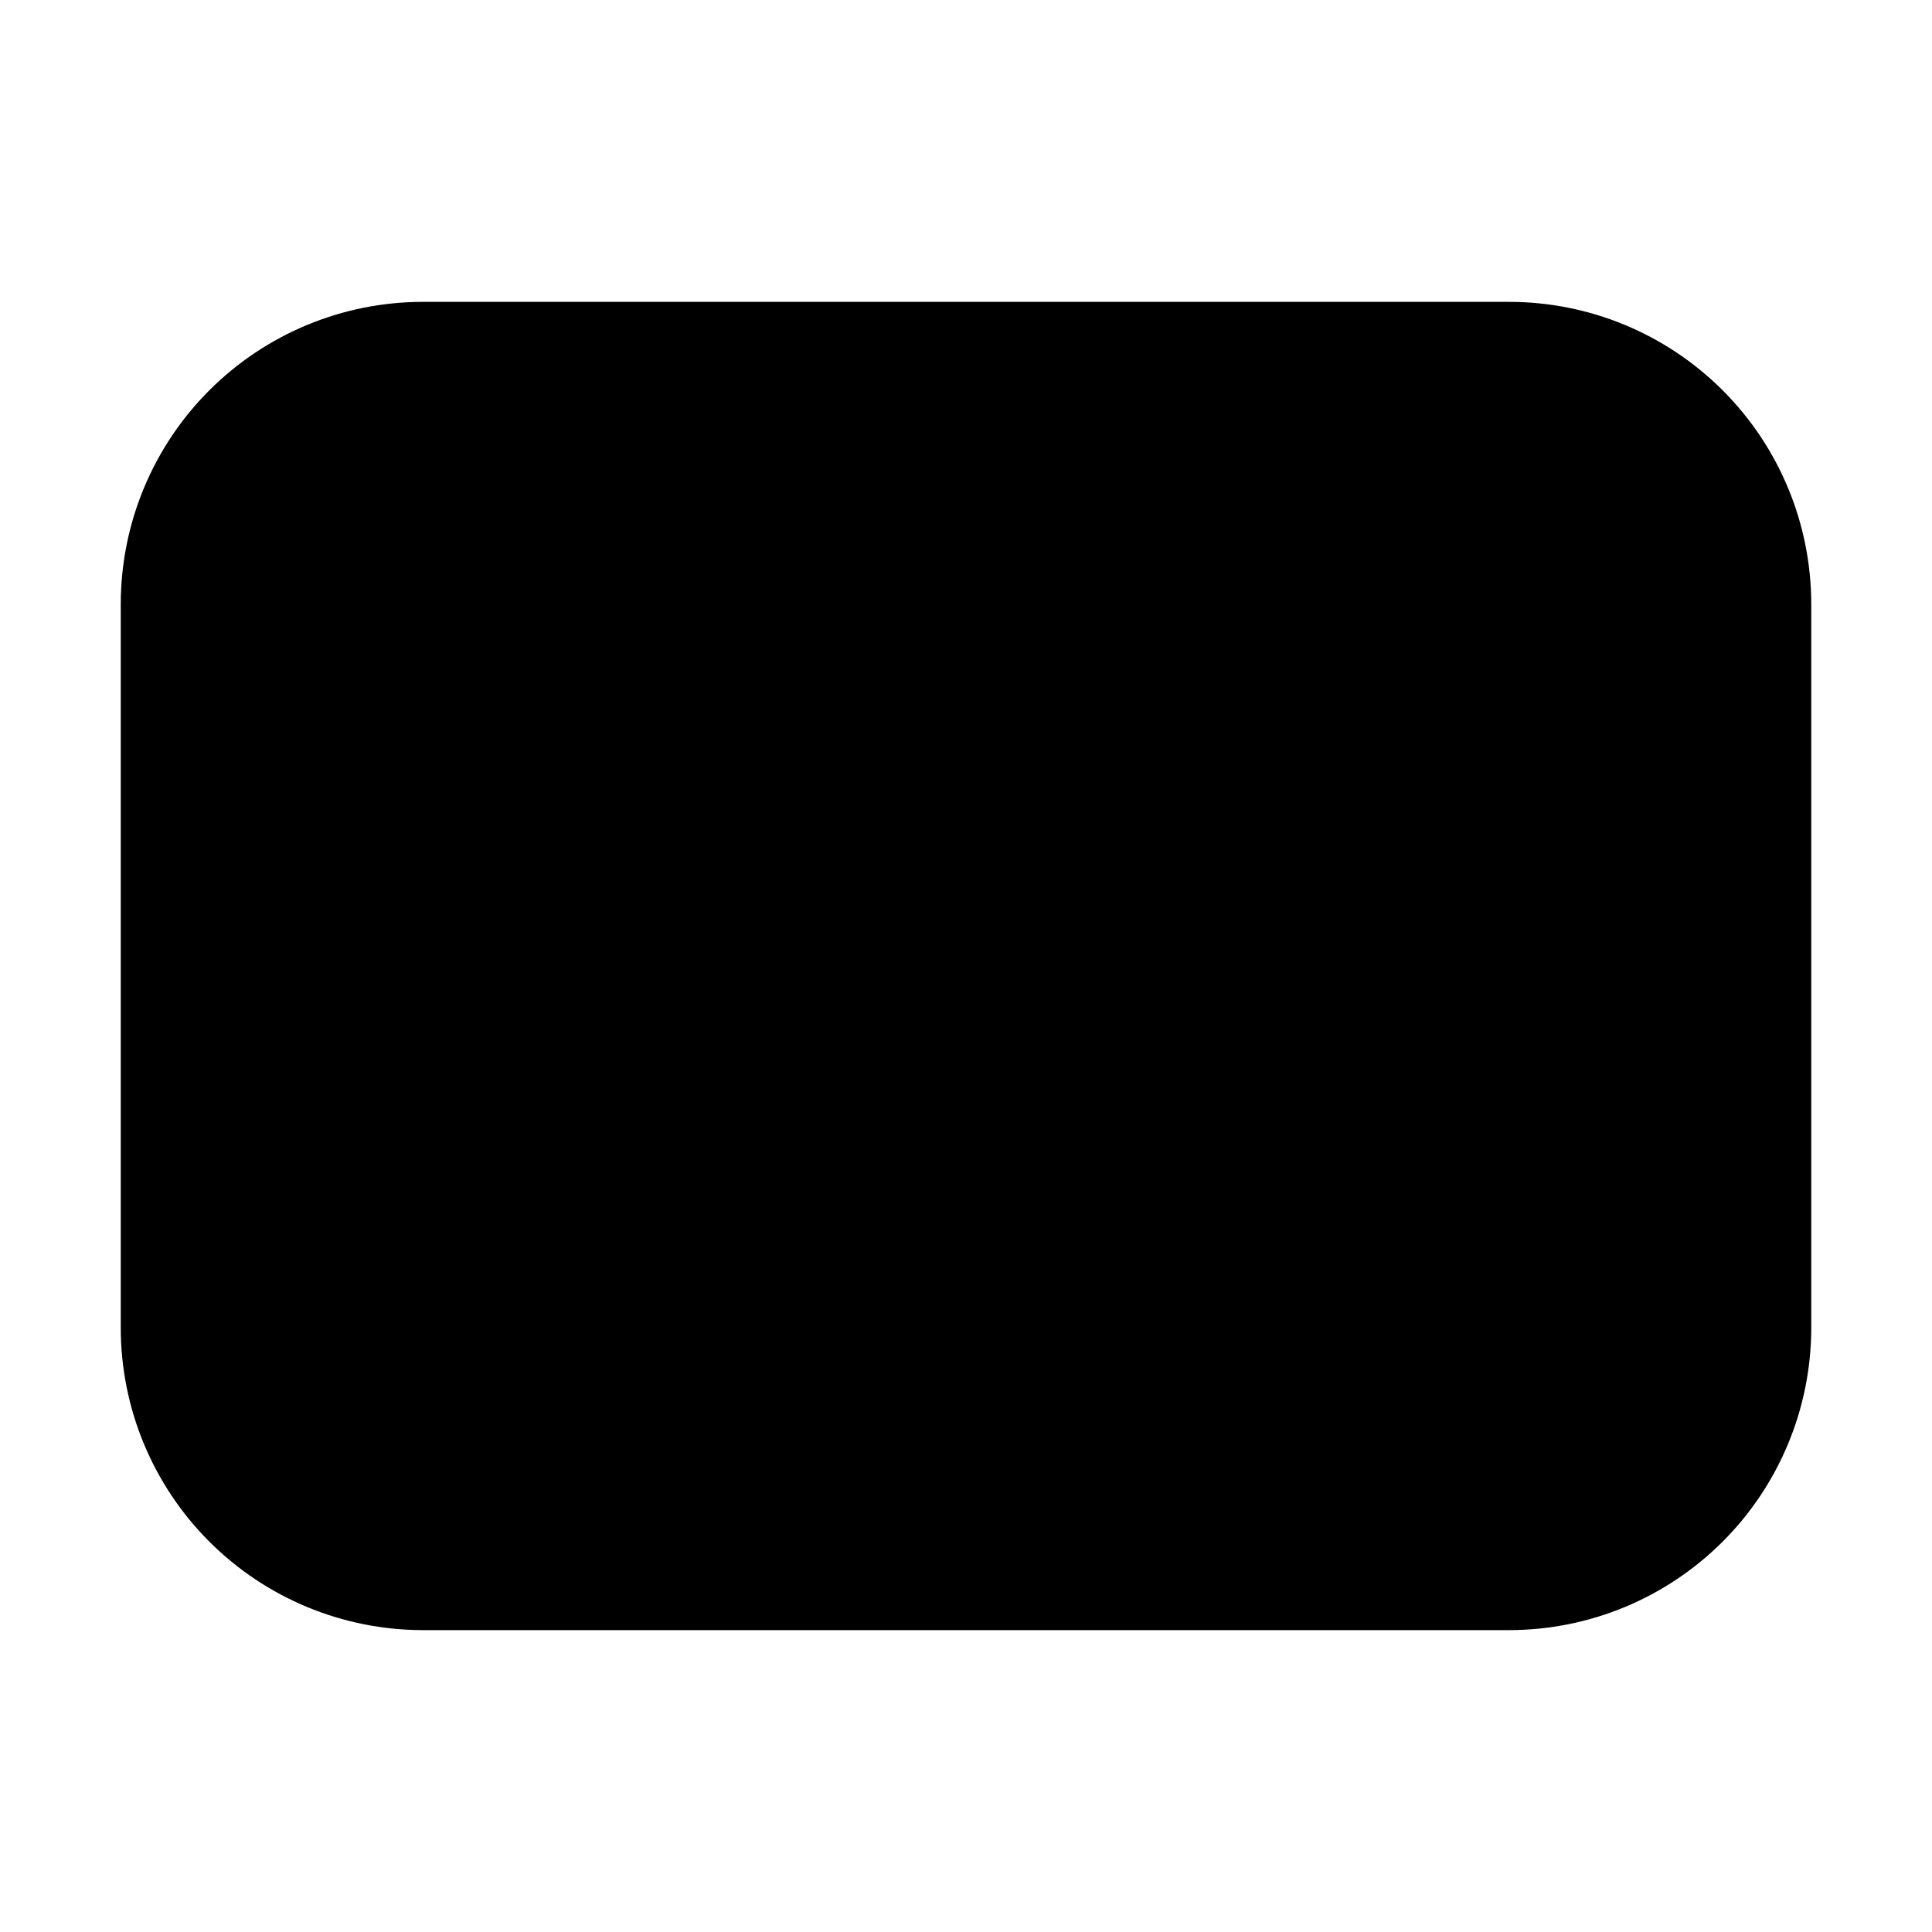
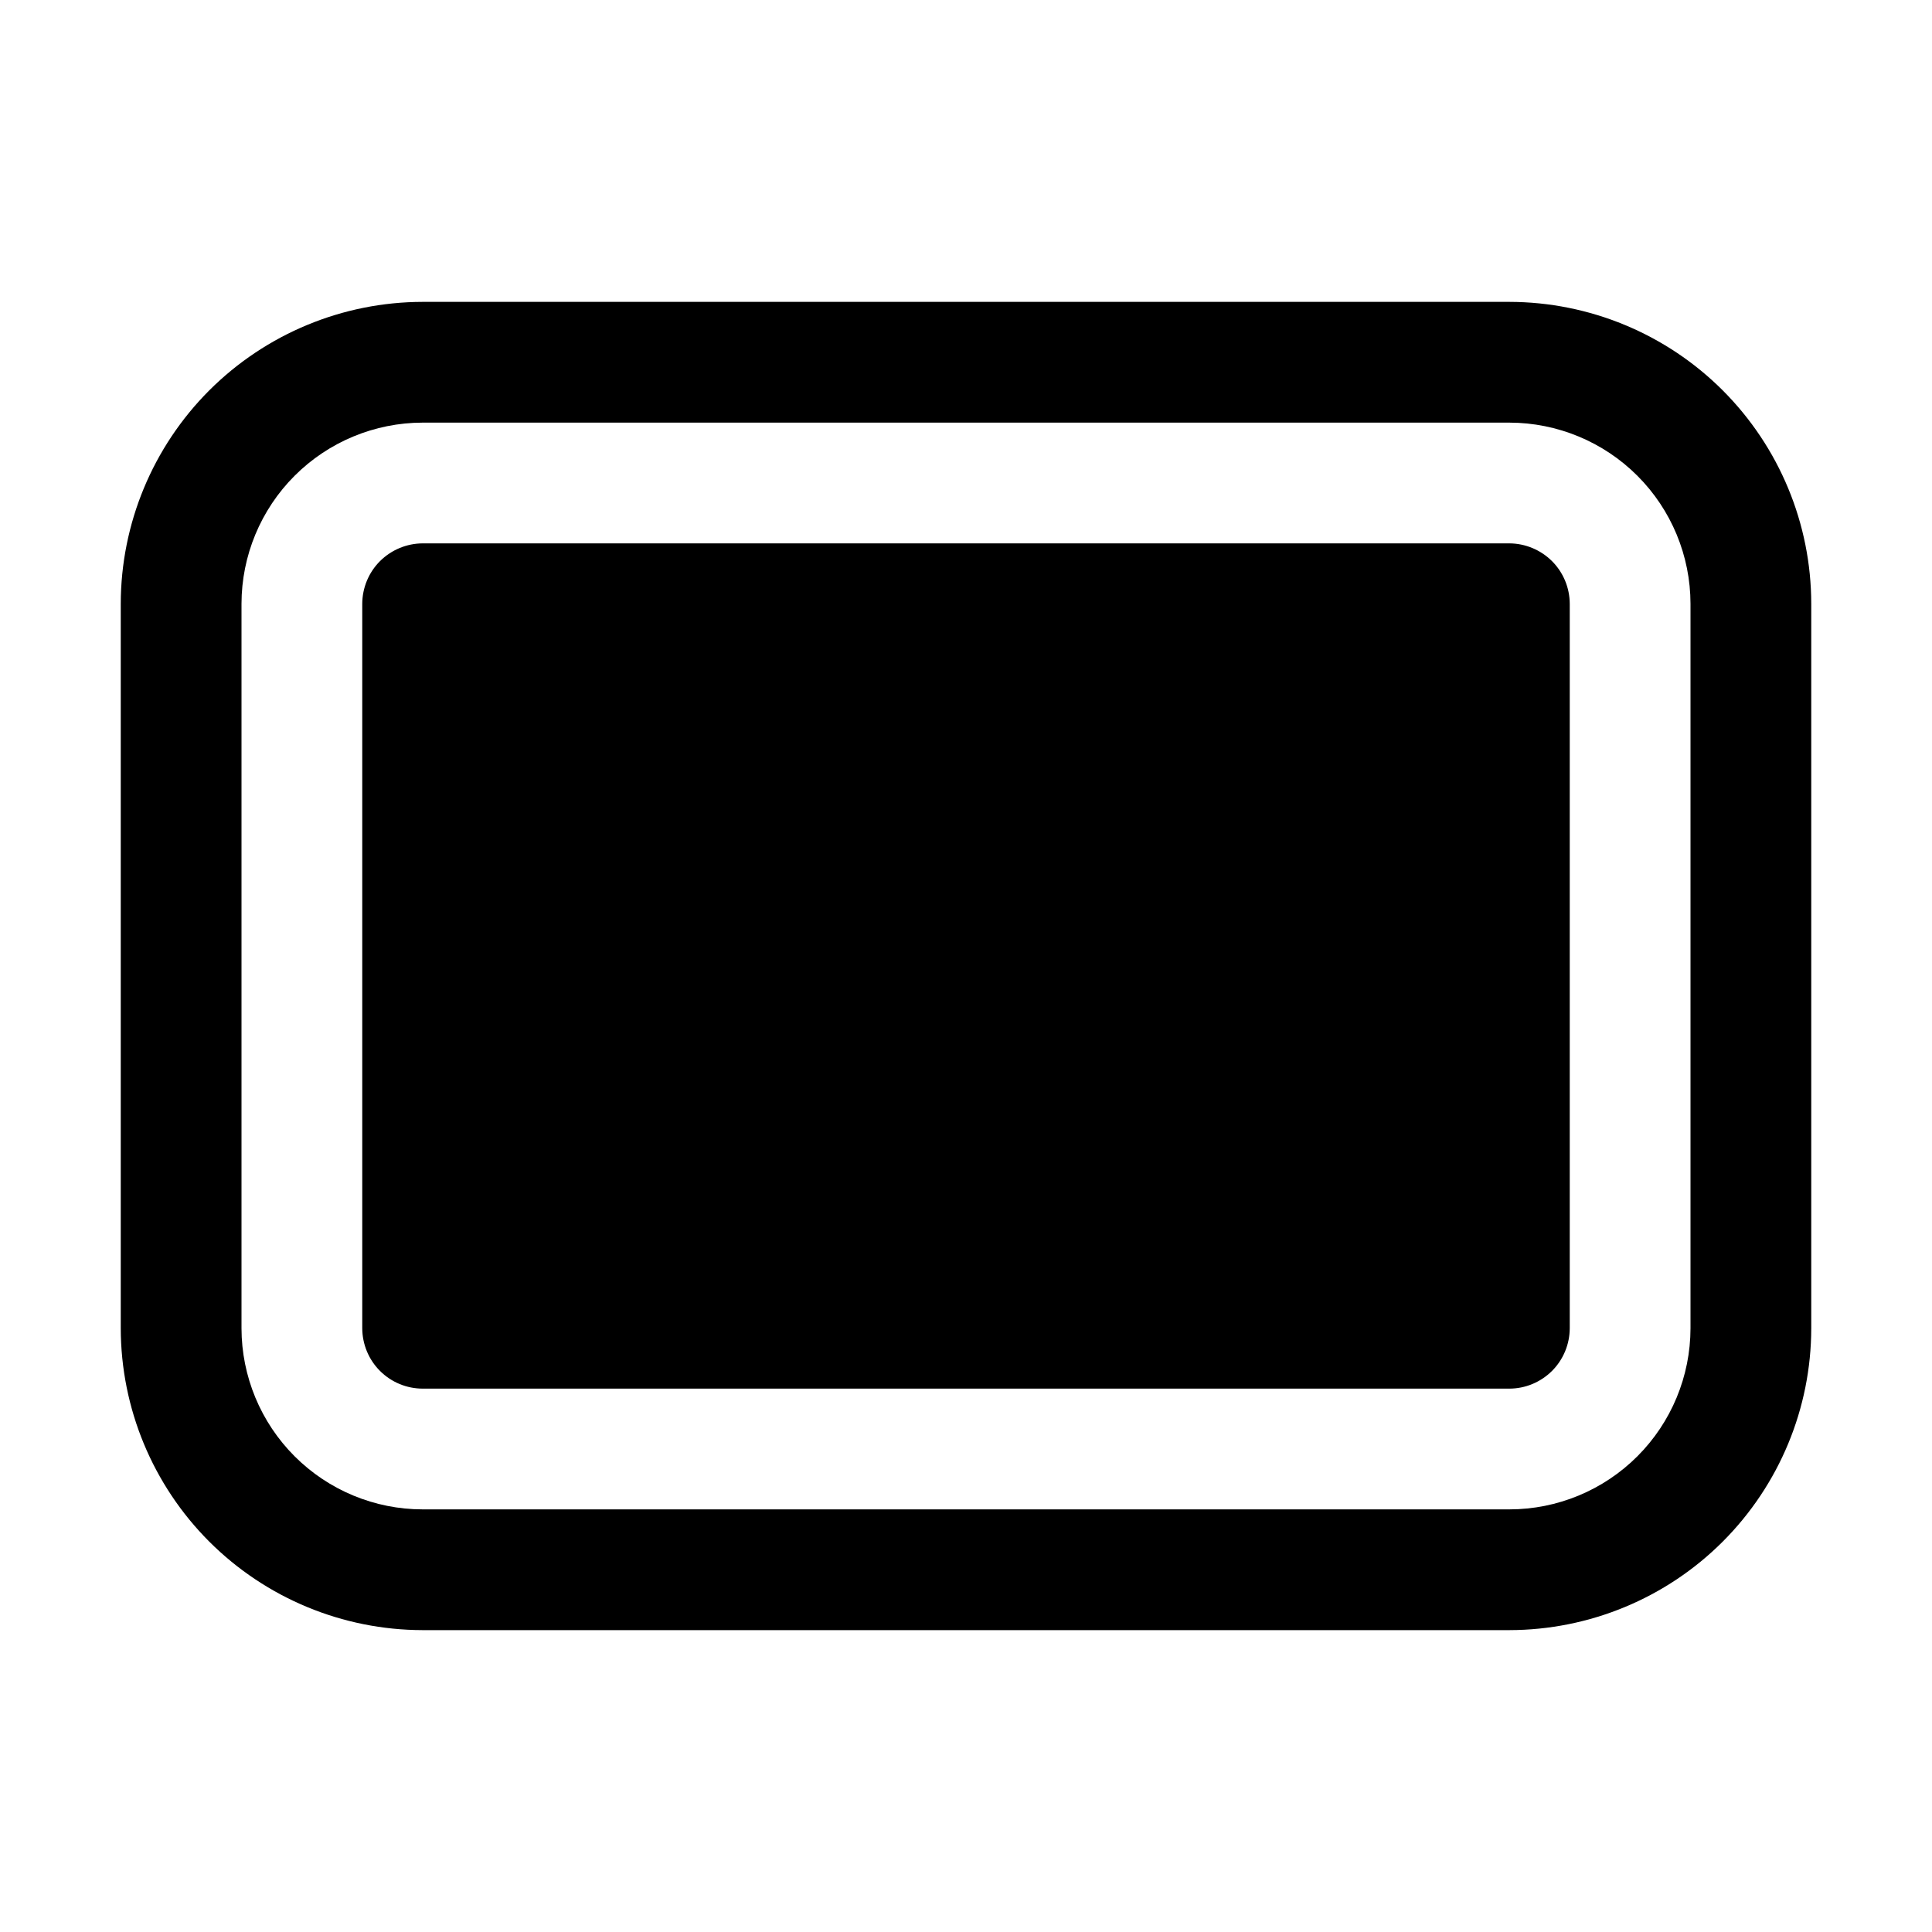
<svg xmlns="http://www.w3.org/2000/svg" width="32" height="32" viewBox="0 0 32 32">
-   <path d="M25 5H7C5.674 5.001 4.404 5.528 3.466 6.466C2.529 7.403 2.002 8.674 2 10V22C2.002 23.325 2.529 24.596 3.466 25.533C4.404 26.471 5.674 26.998 7 27H25C26.326 26.998 27.596 26.471 28.534 25.533C29.471 24.596 29.998 23.325 30 22V10C29.998 8.674 29.471 7.403 28.534 6.466C27.596 5.528 26.326 5.001 25 5Z" />
+   <path d="M7 5H25C26.326 5.002 27.597 5.529 28.534 6.466C29.471 7.404 29.999 8.674 30 10V22C29.999 23.326 29.471 24.596 28.534 25.534C27.597 26.471 26.326 26.998 25 27H7C5.675 26.998 4.404 26.471 3.466 25.534C2.529 24.596 2.002 23.326 2 22V10C2.002 8.674 2.529 7.404 3.466 6.466C4.404 5.529 5.675 5.002 7 5ZM26 21.999C25.999 22.265 25.894 22.519 25.706 22.707C25.518 22.894 25.264 23 24.999 23L24.998 23H7.002L7.001 23C6.736 23 6.481 22.894 6.294 22.707C6.106 22.519 6.001 22.265 6 21.999V10.002C6.001 9.736 6.106 9.482 6.294 9.294C6.482 9.107 6.736 9.001 7.001 9H24.999C25.264 9.001 25.518 9.107 25.706 9.294C25.894 9.482 25.999 9.736 26 10.002L26 10.003V21.998L26 21.999ZM27.12 24.121C27.683 23.558 27.999 22.796 28 22V10.001C27.999 9.205 27.683 8.443 27.12 7.88C26.558 7.318 25.795 7.001 25 7H7C6.205 7.001 5.442 7.318 4.88 7.88C4.317 8.443 4.001 9.205 4 10.001V22C4.001 22.796 4.317 23.558 4.88 24.121C5.442 24.683 6.205 25 7 25H25C25.795 25 26.558 24.683 27.12 24.121Z" />
</svg>
